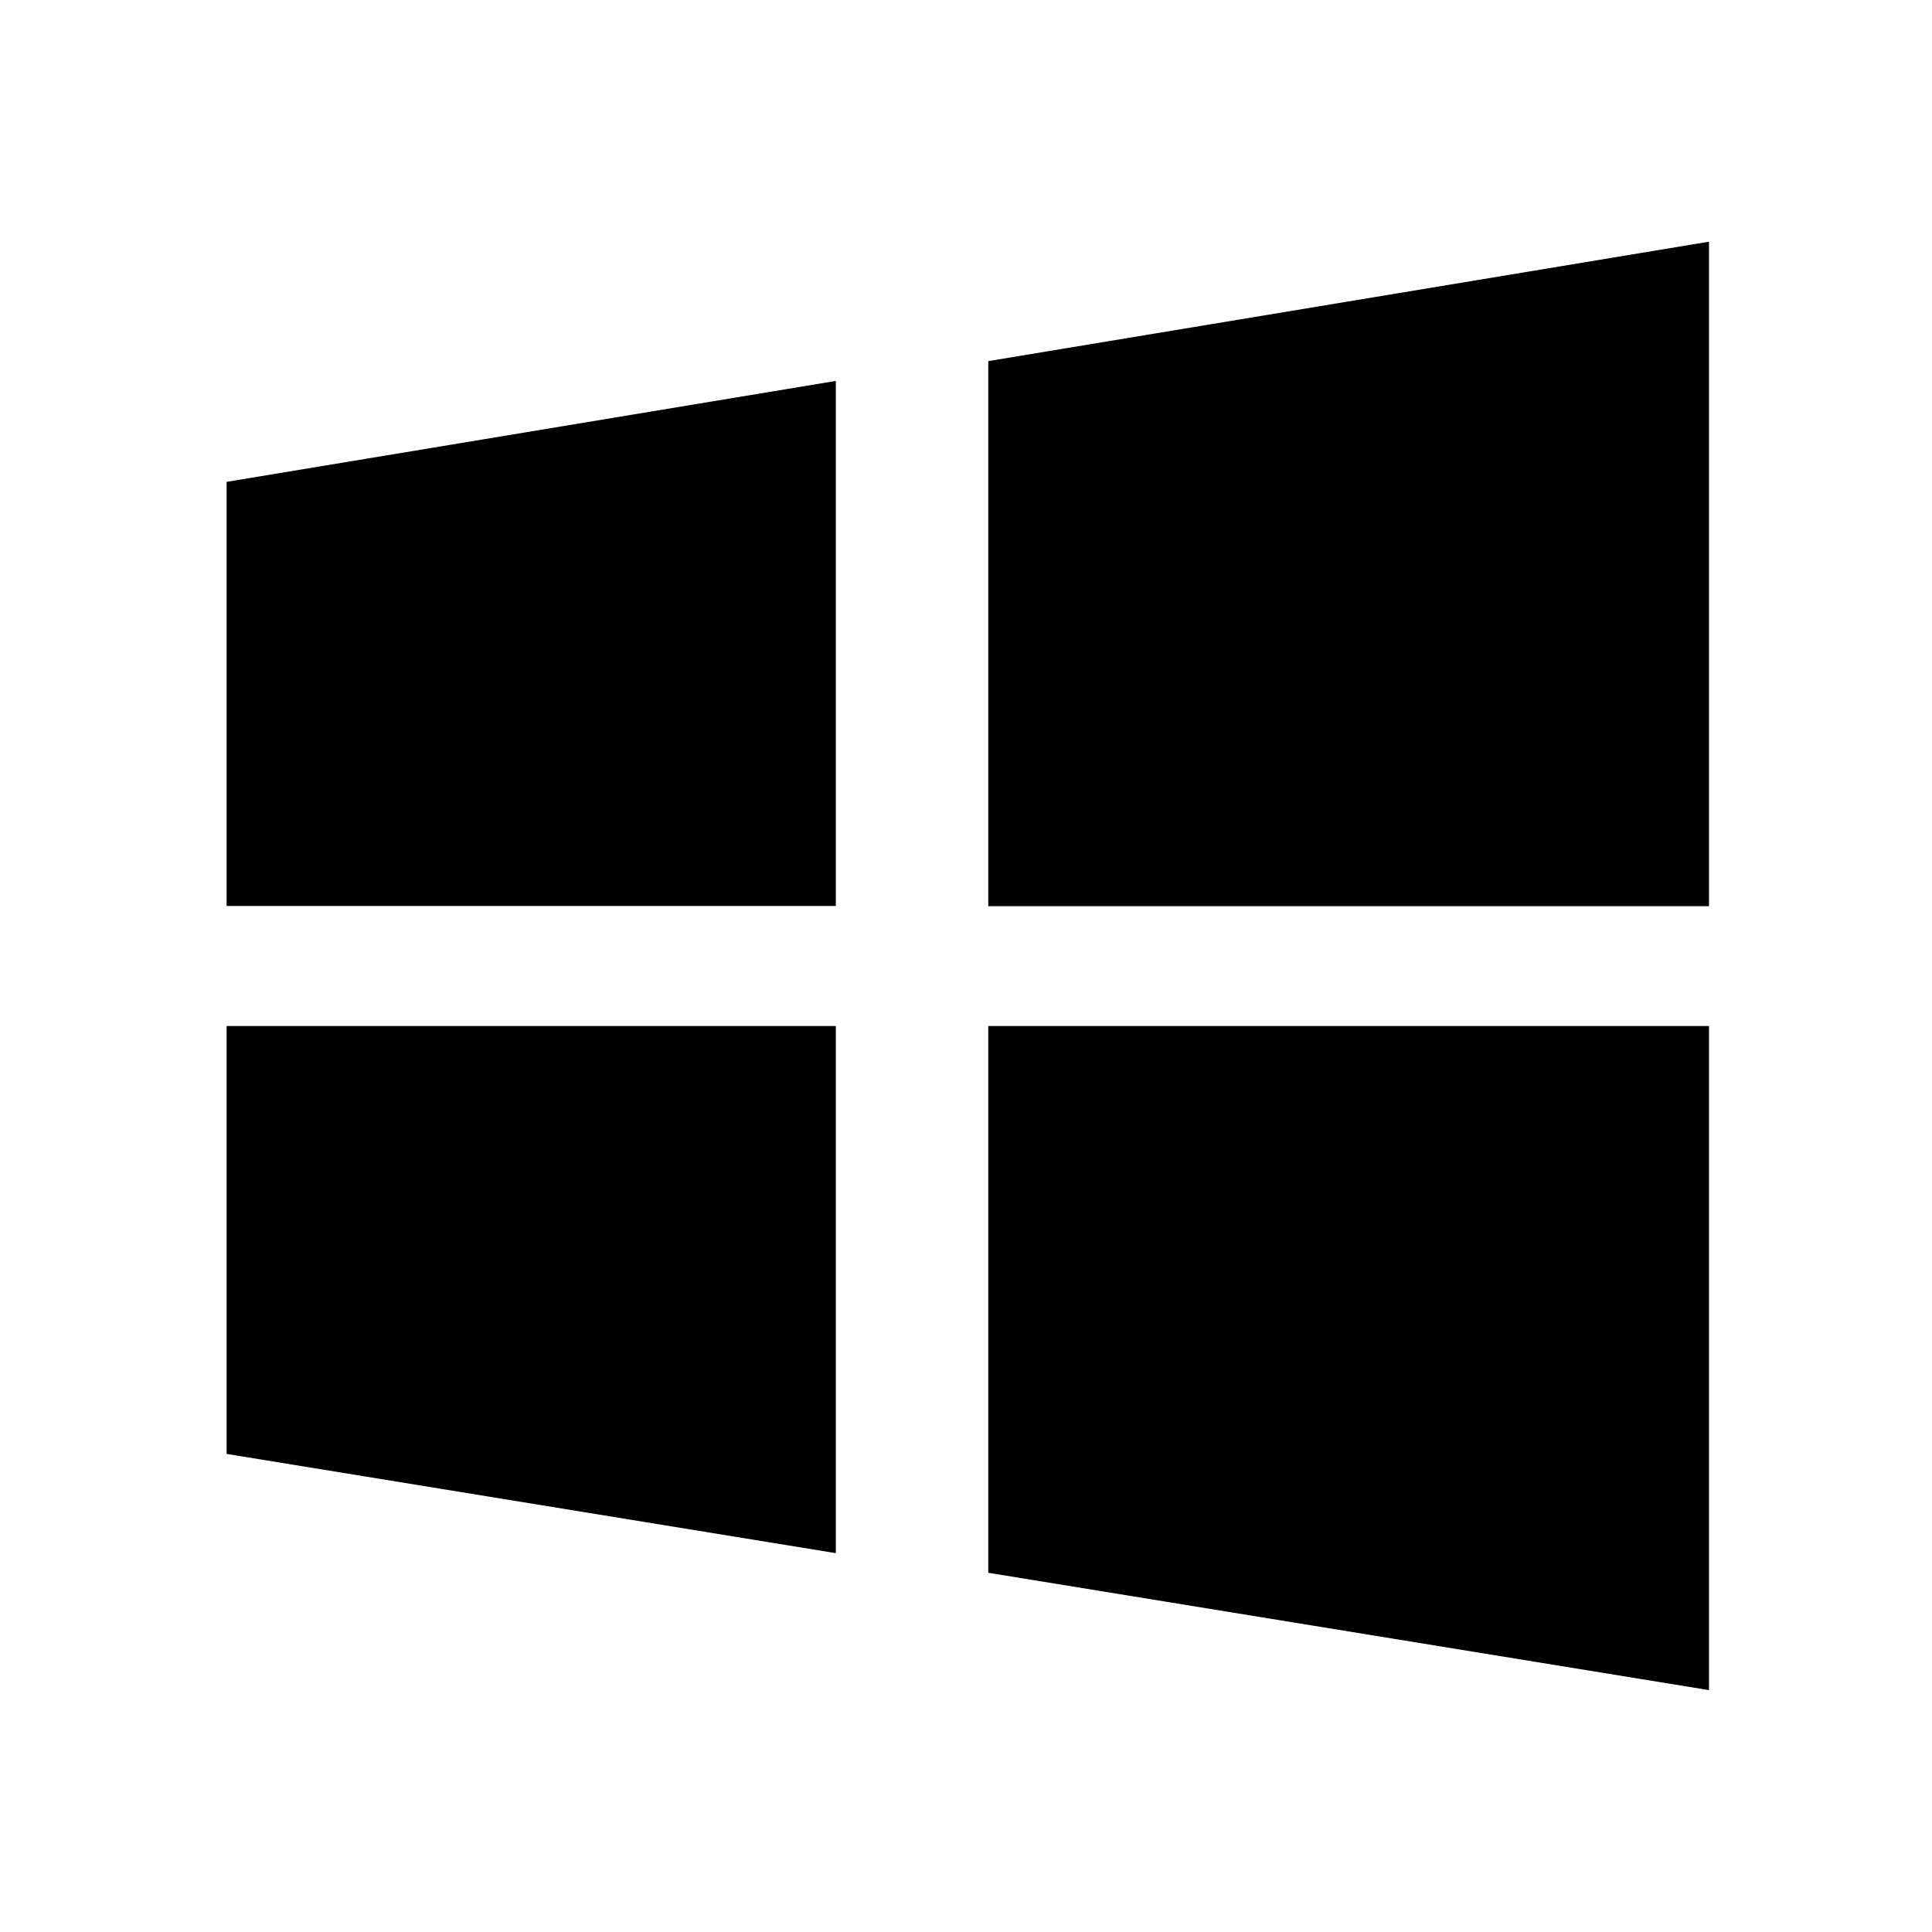
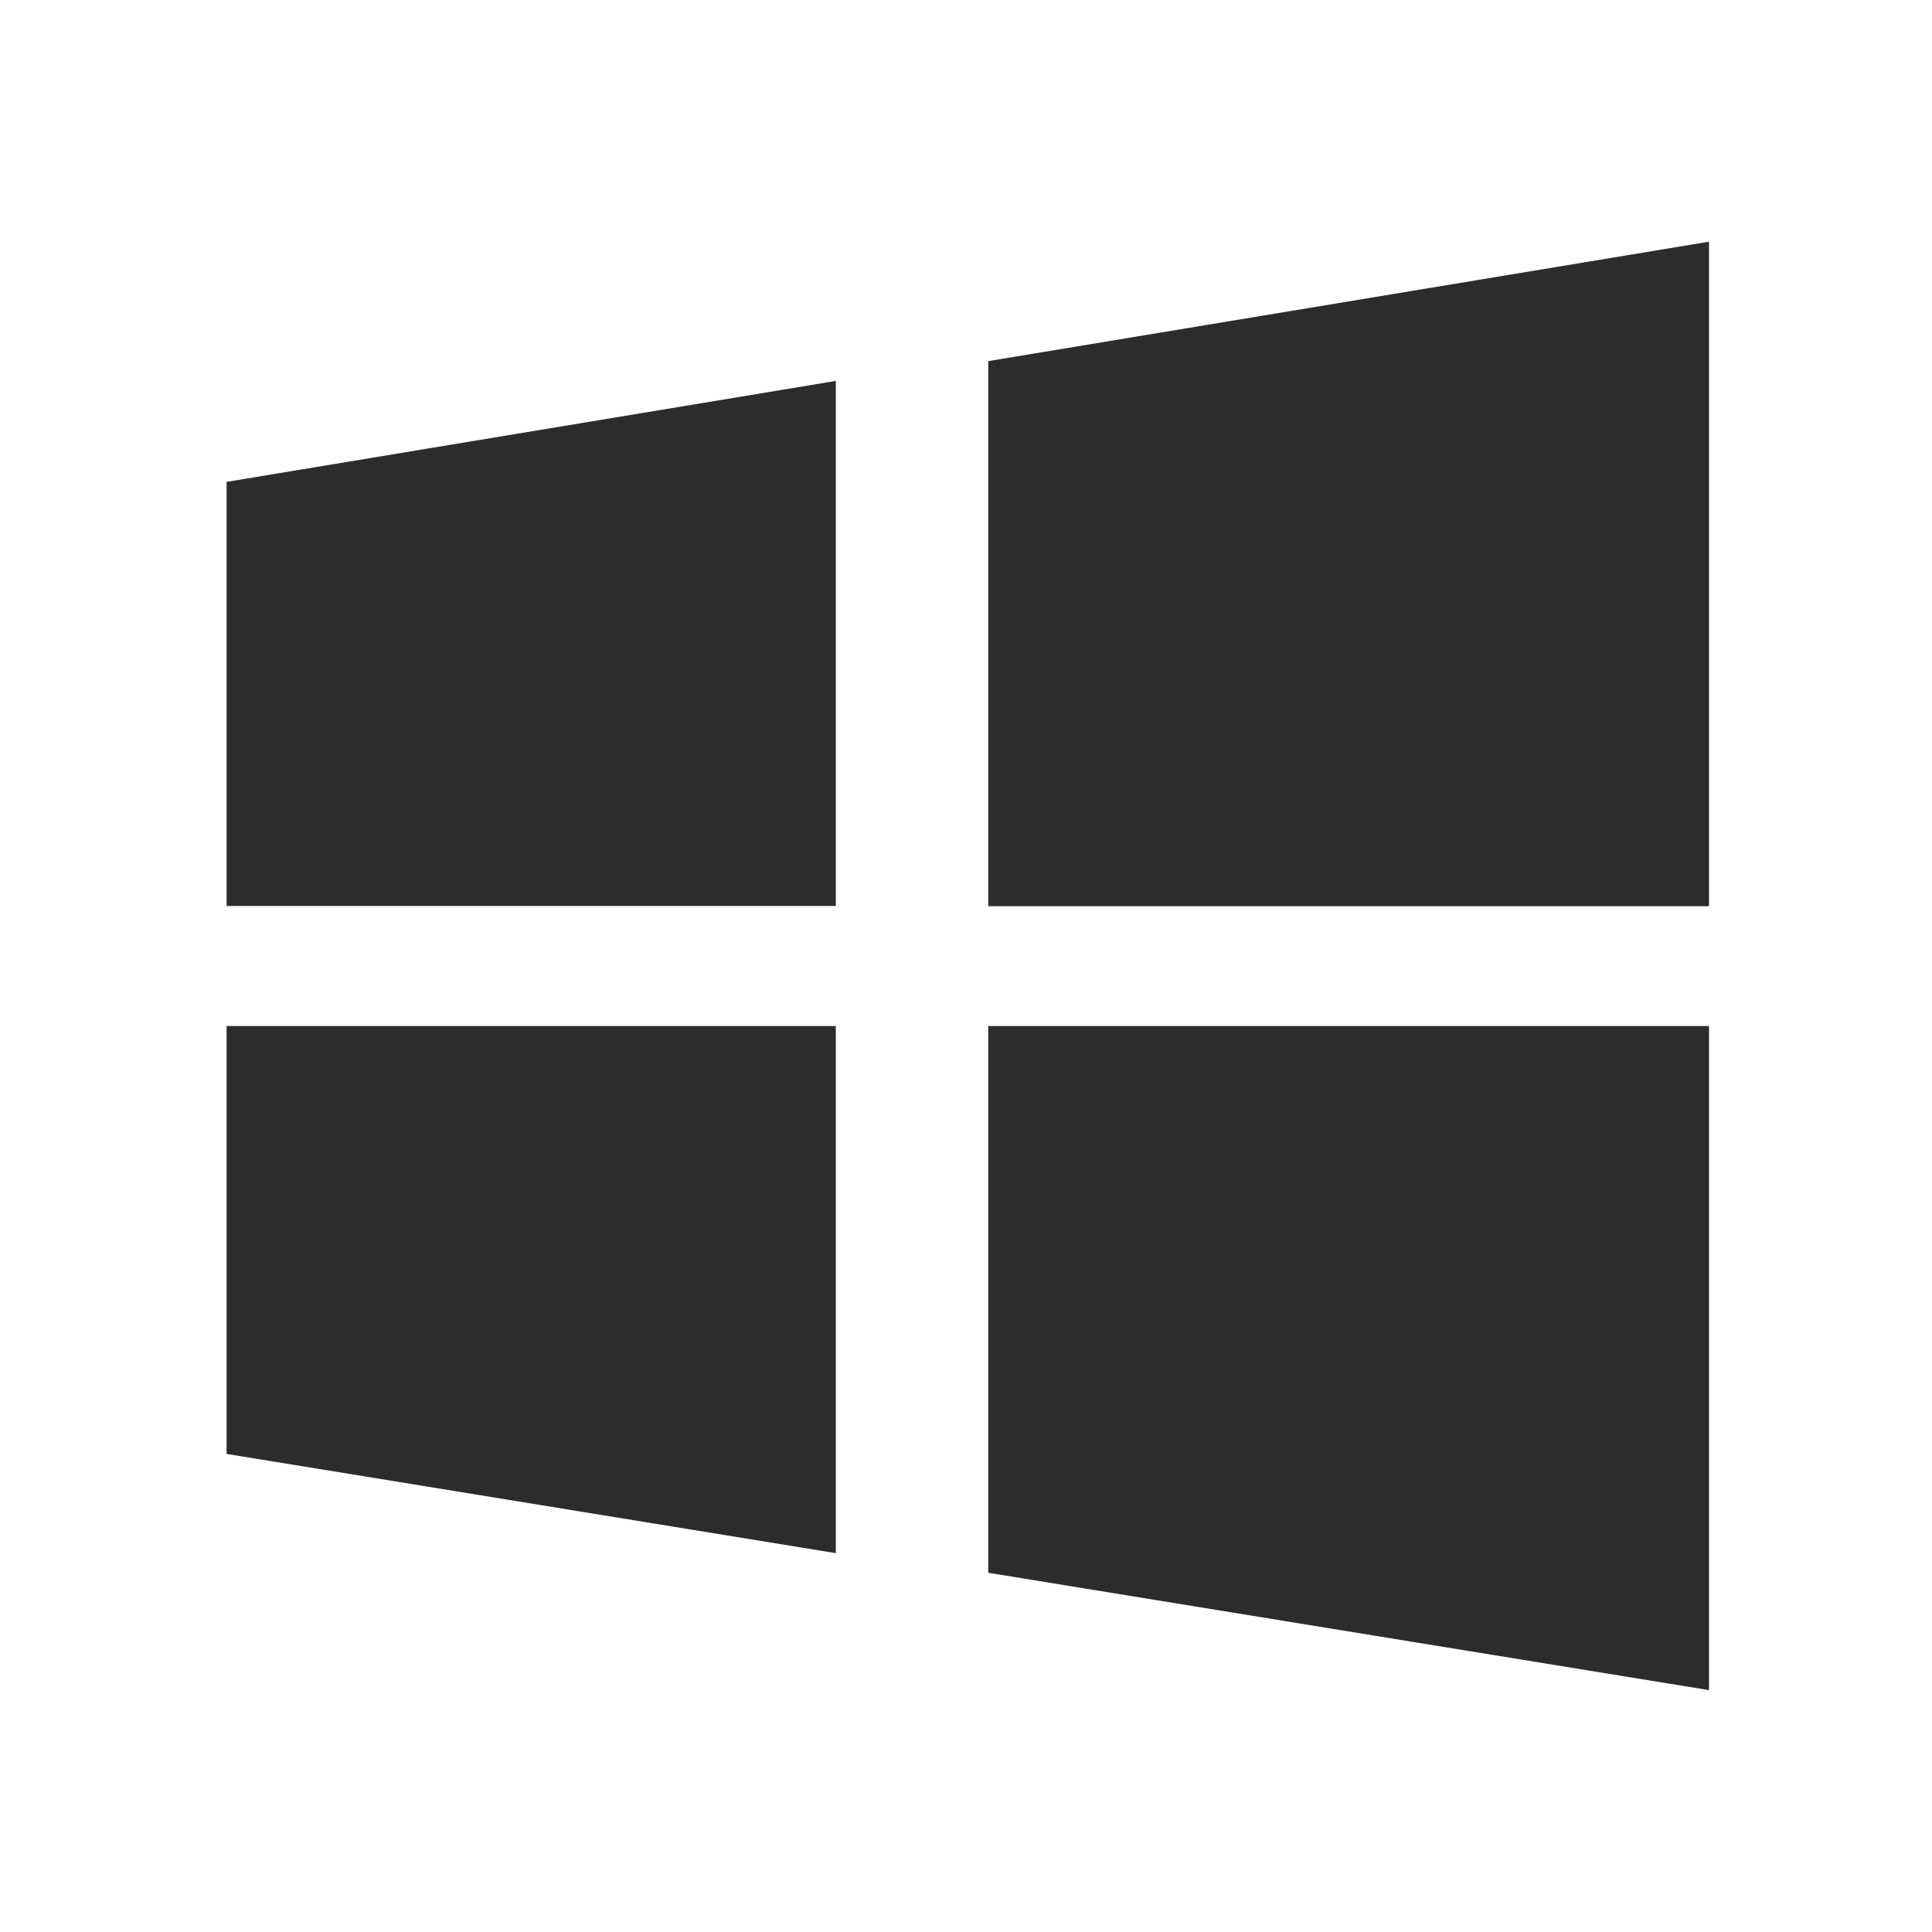
- <svg xmlns="http://www.w3.org/2000/svg" t="1733310747173" class="icon" viewBox="0 0 1024 1024" version="1.1" p-id="16281" width="200" height="200">
-   <path d="M523.8 191.4v288.9h382V128.1zM523.8 833.6l382 62.2v-352h-382zM120.1 480.2H443V201.9l-322.9 53.5zM120.1 770.6L443 823.2V543.8H120.1z" p-id="16282" />
+ <svg xmlns="http://www.w3.org/2000/svg" t="1733312072973" class="icon" viewBox="0 0 1024 1024" version="1.1" p-id="44977" width="200" height="200">
+   <path d="M523.8 191.4v288.9h382V128.1zM523.8 833.6l382 62.2v-352h-382zM120.1 480.2H443V201.9l-322.9 53.5zM120.1 770.6L443 823.2V543.8H120.1z" p-id="44978" fill="#2c2c2c" />
</svg>
